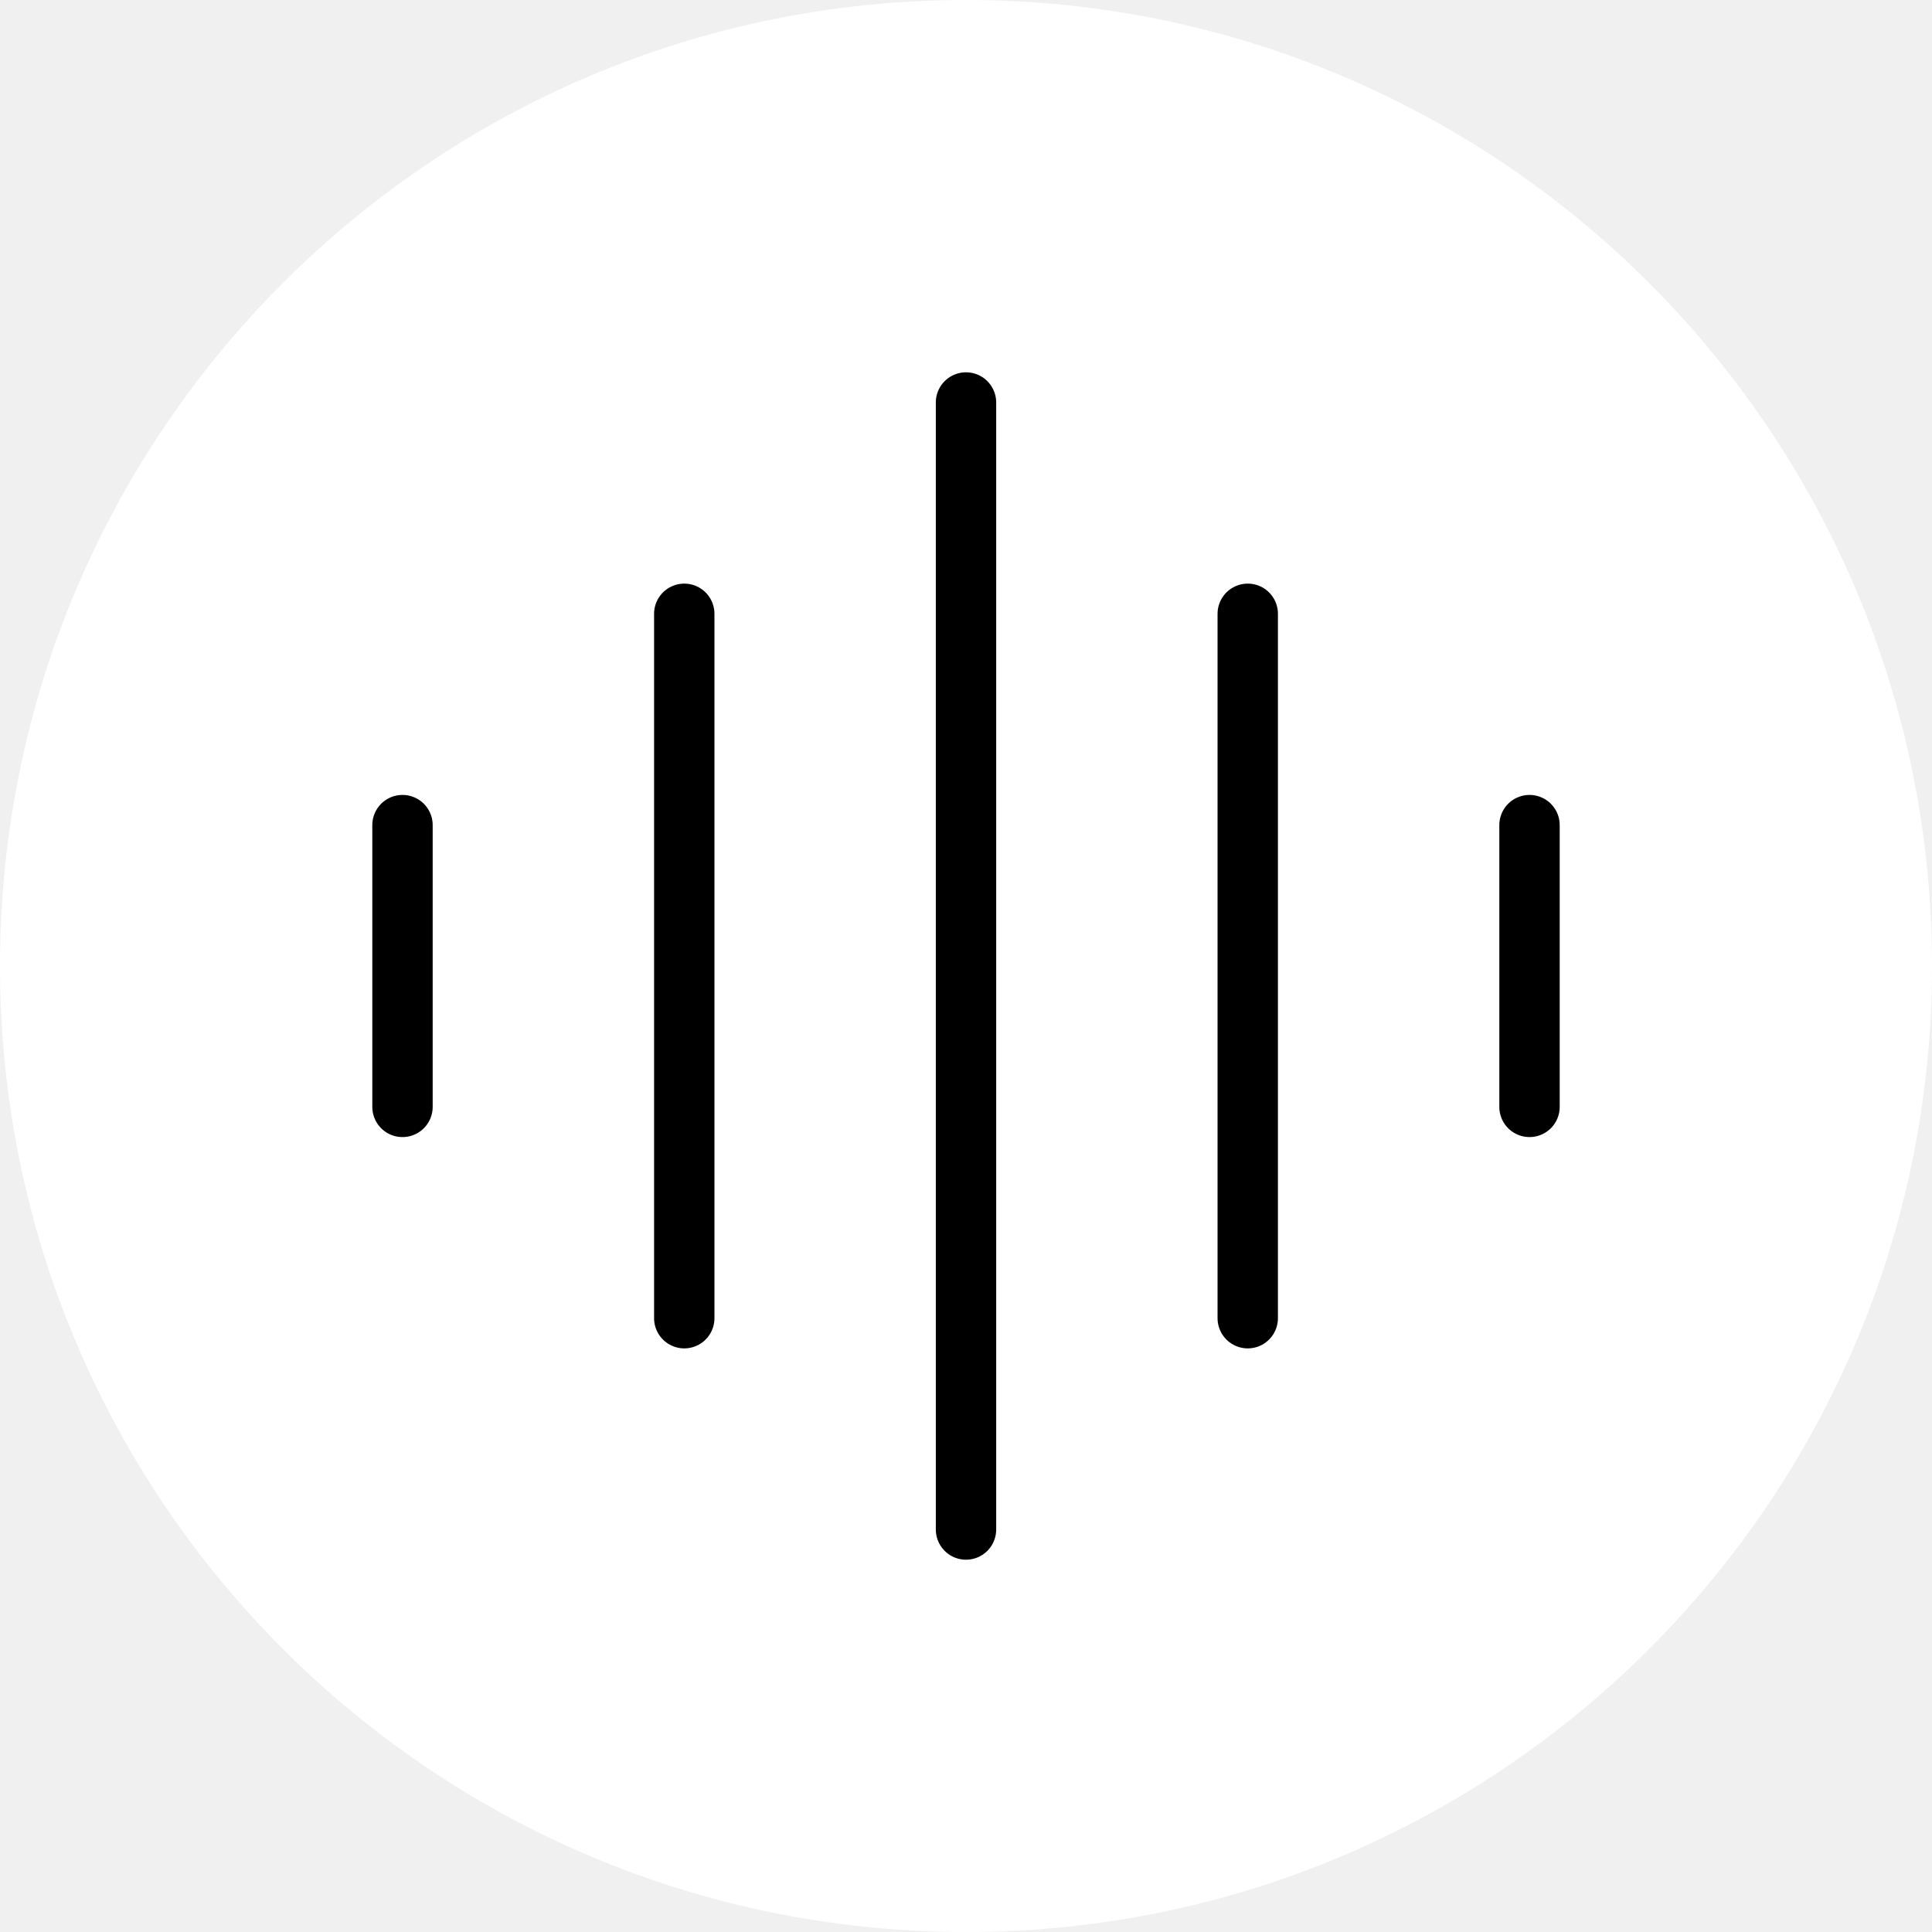
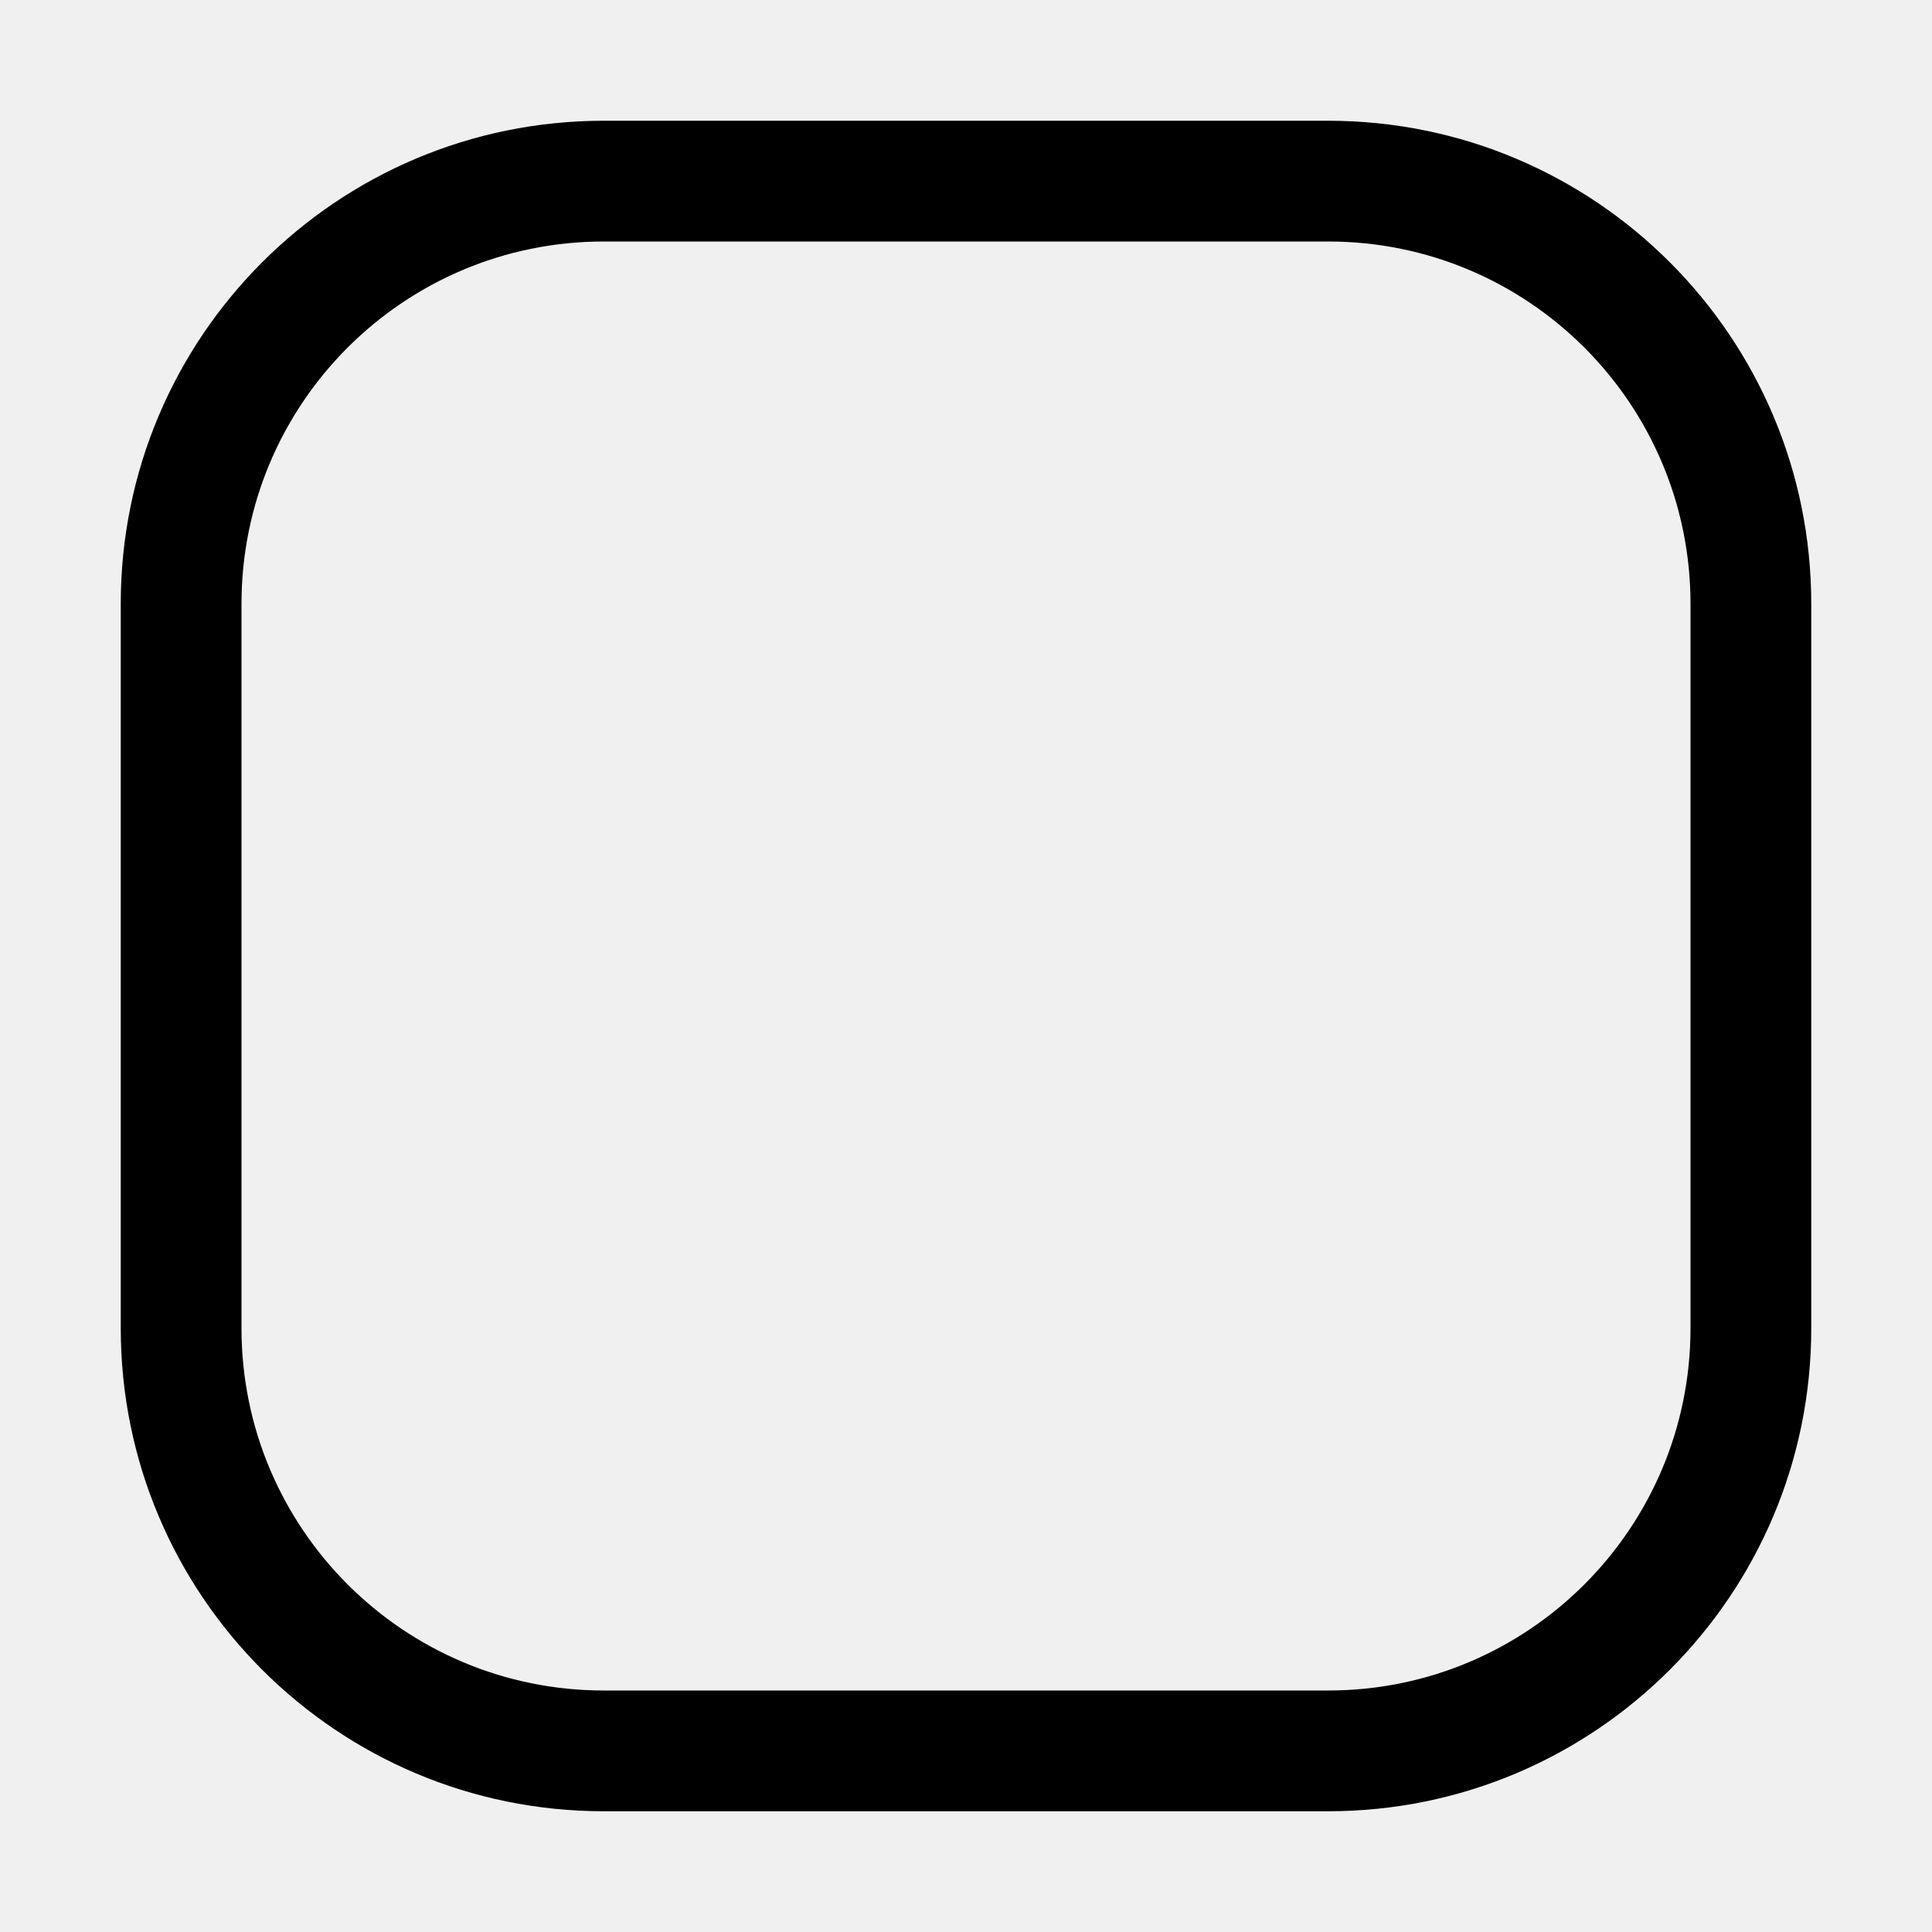
- <svg xmlns="http://www.w3.org/2000/svg" width="64" height="64" viewBox="0 0 64 64">
-   <circle cx="32" cy="32" r="32" fill="white" />
-   <path d="M13.333 27.333V36.667" stroke="black" stroke-width="2" stroke-linecap="round" />
-   <path d="M22.667 20.333V43.667" stroke="black" stroke-width="2" stroke-linecap="round" />
-   <path d="M32.0 13.333V50.667" stroke="black" stroke-width="2" stroke-linecap="round" />
-   <path d="M41.333 20.333V43.667" stroke="black" stroke-width="2" stroke-linecap="round" />
-   <path d="M50.667 27.333V36.667" stroke="black" stroke-width="2" stroke-linecap="round" />
+ <svg xmlns="http://www.w3.org/2000/svg" width="16" height="16" fill="currentColor" class="bi bi-app" viewBox="0 0 16 16">
+   <path d="M11 2a3 3 0 0 1 3 3v6a3 3 0 0 1-3 3H5a3 3 0 0 1-3-3V5a3 3 0 0 1 3-3zM5 1a4 4 0 0 0-4 4v6a4 4 0 0 0 4 4h6a4 4 0 0 0 4-4V5a4 4 0 0 0-4-4z" />
</svg>
